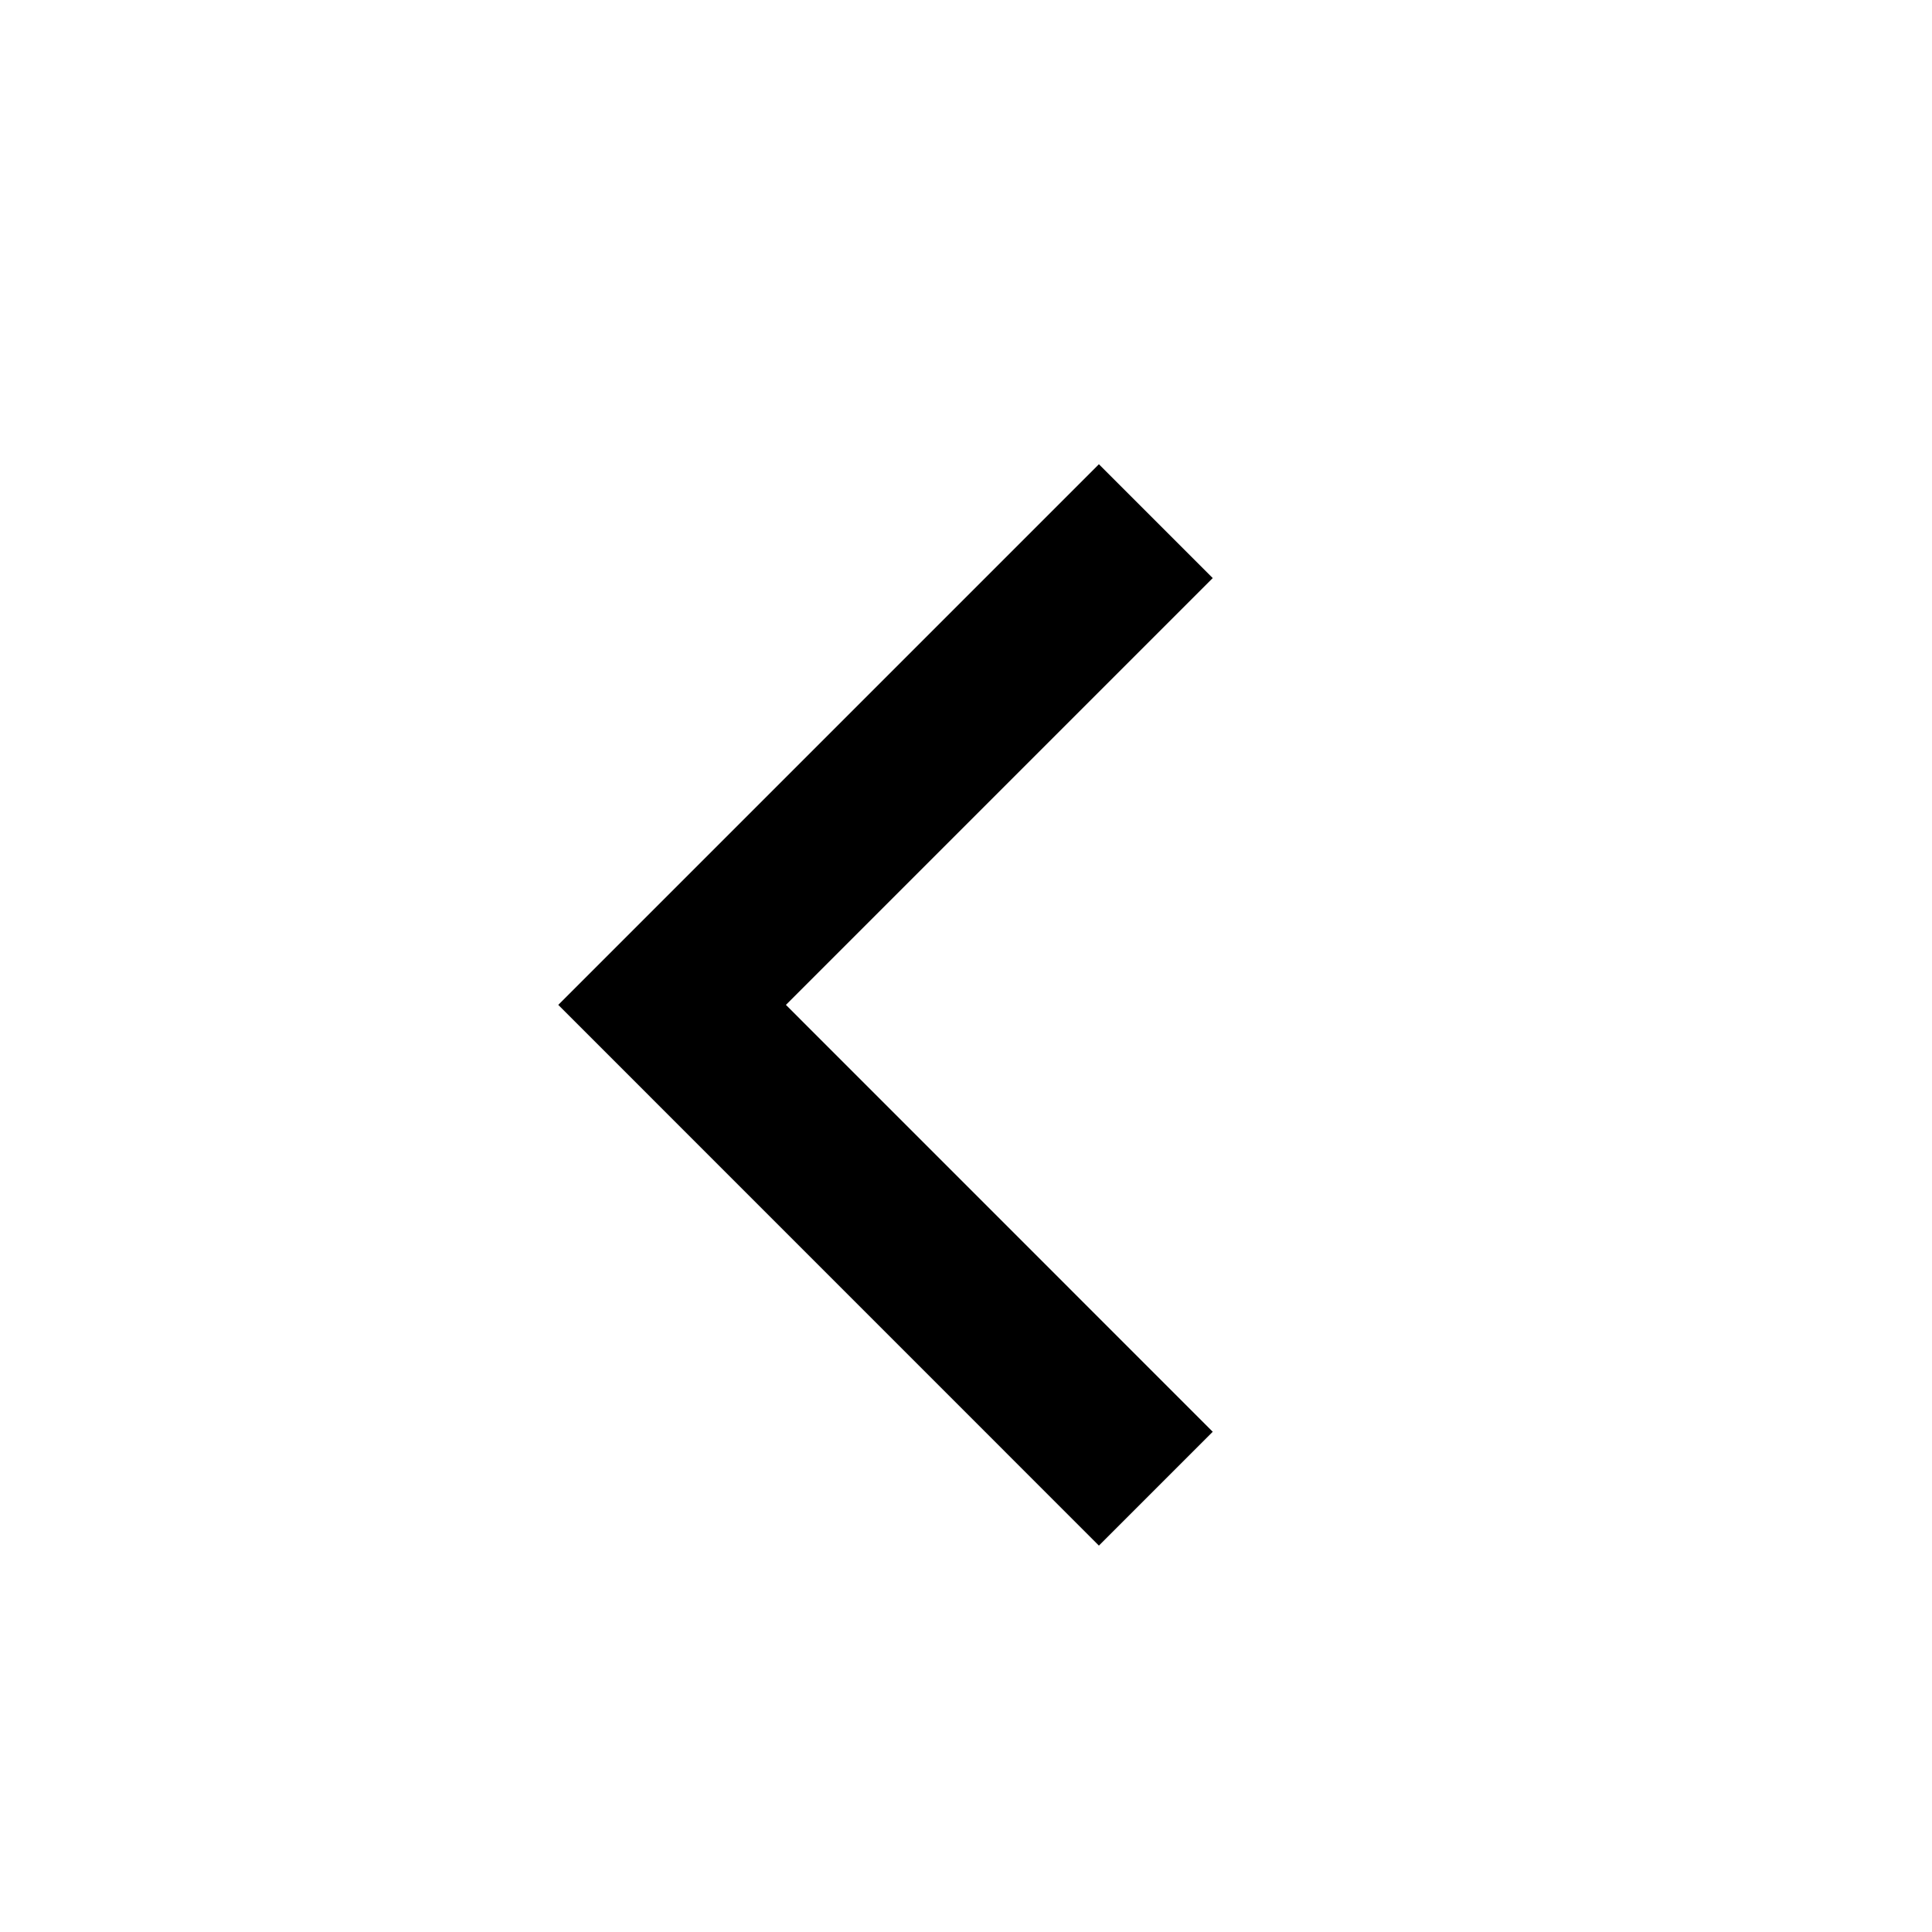
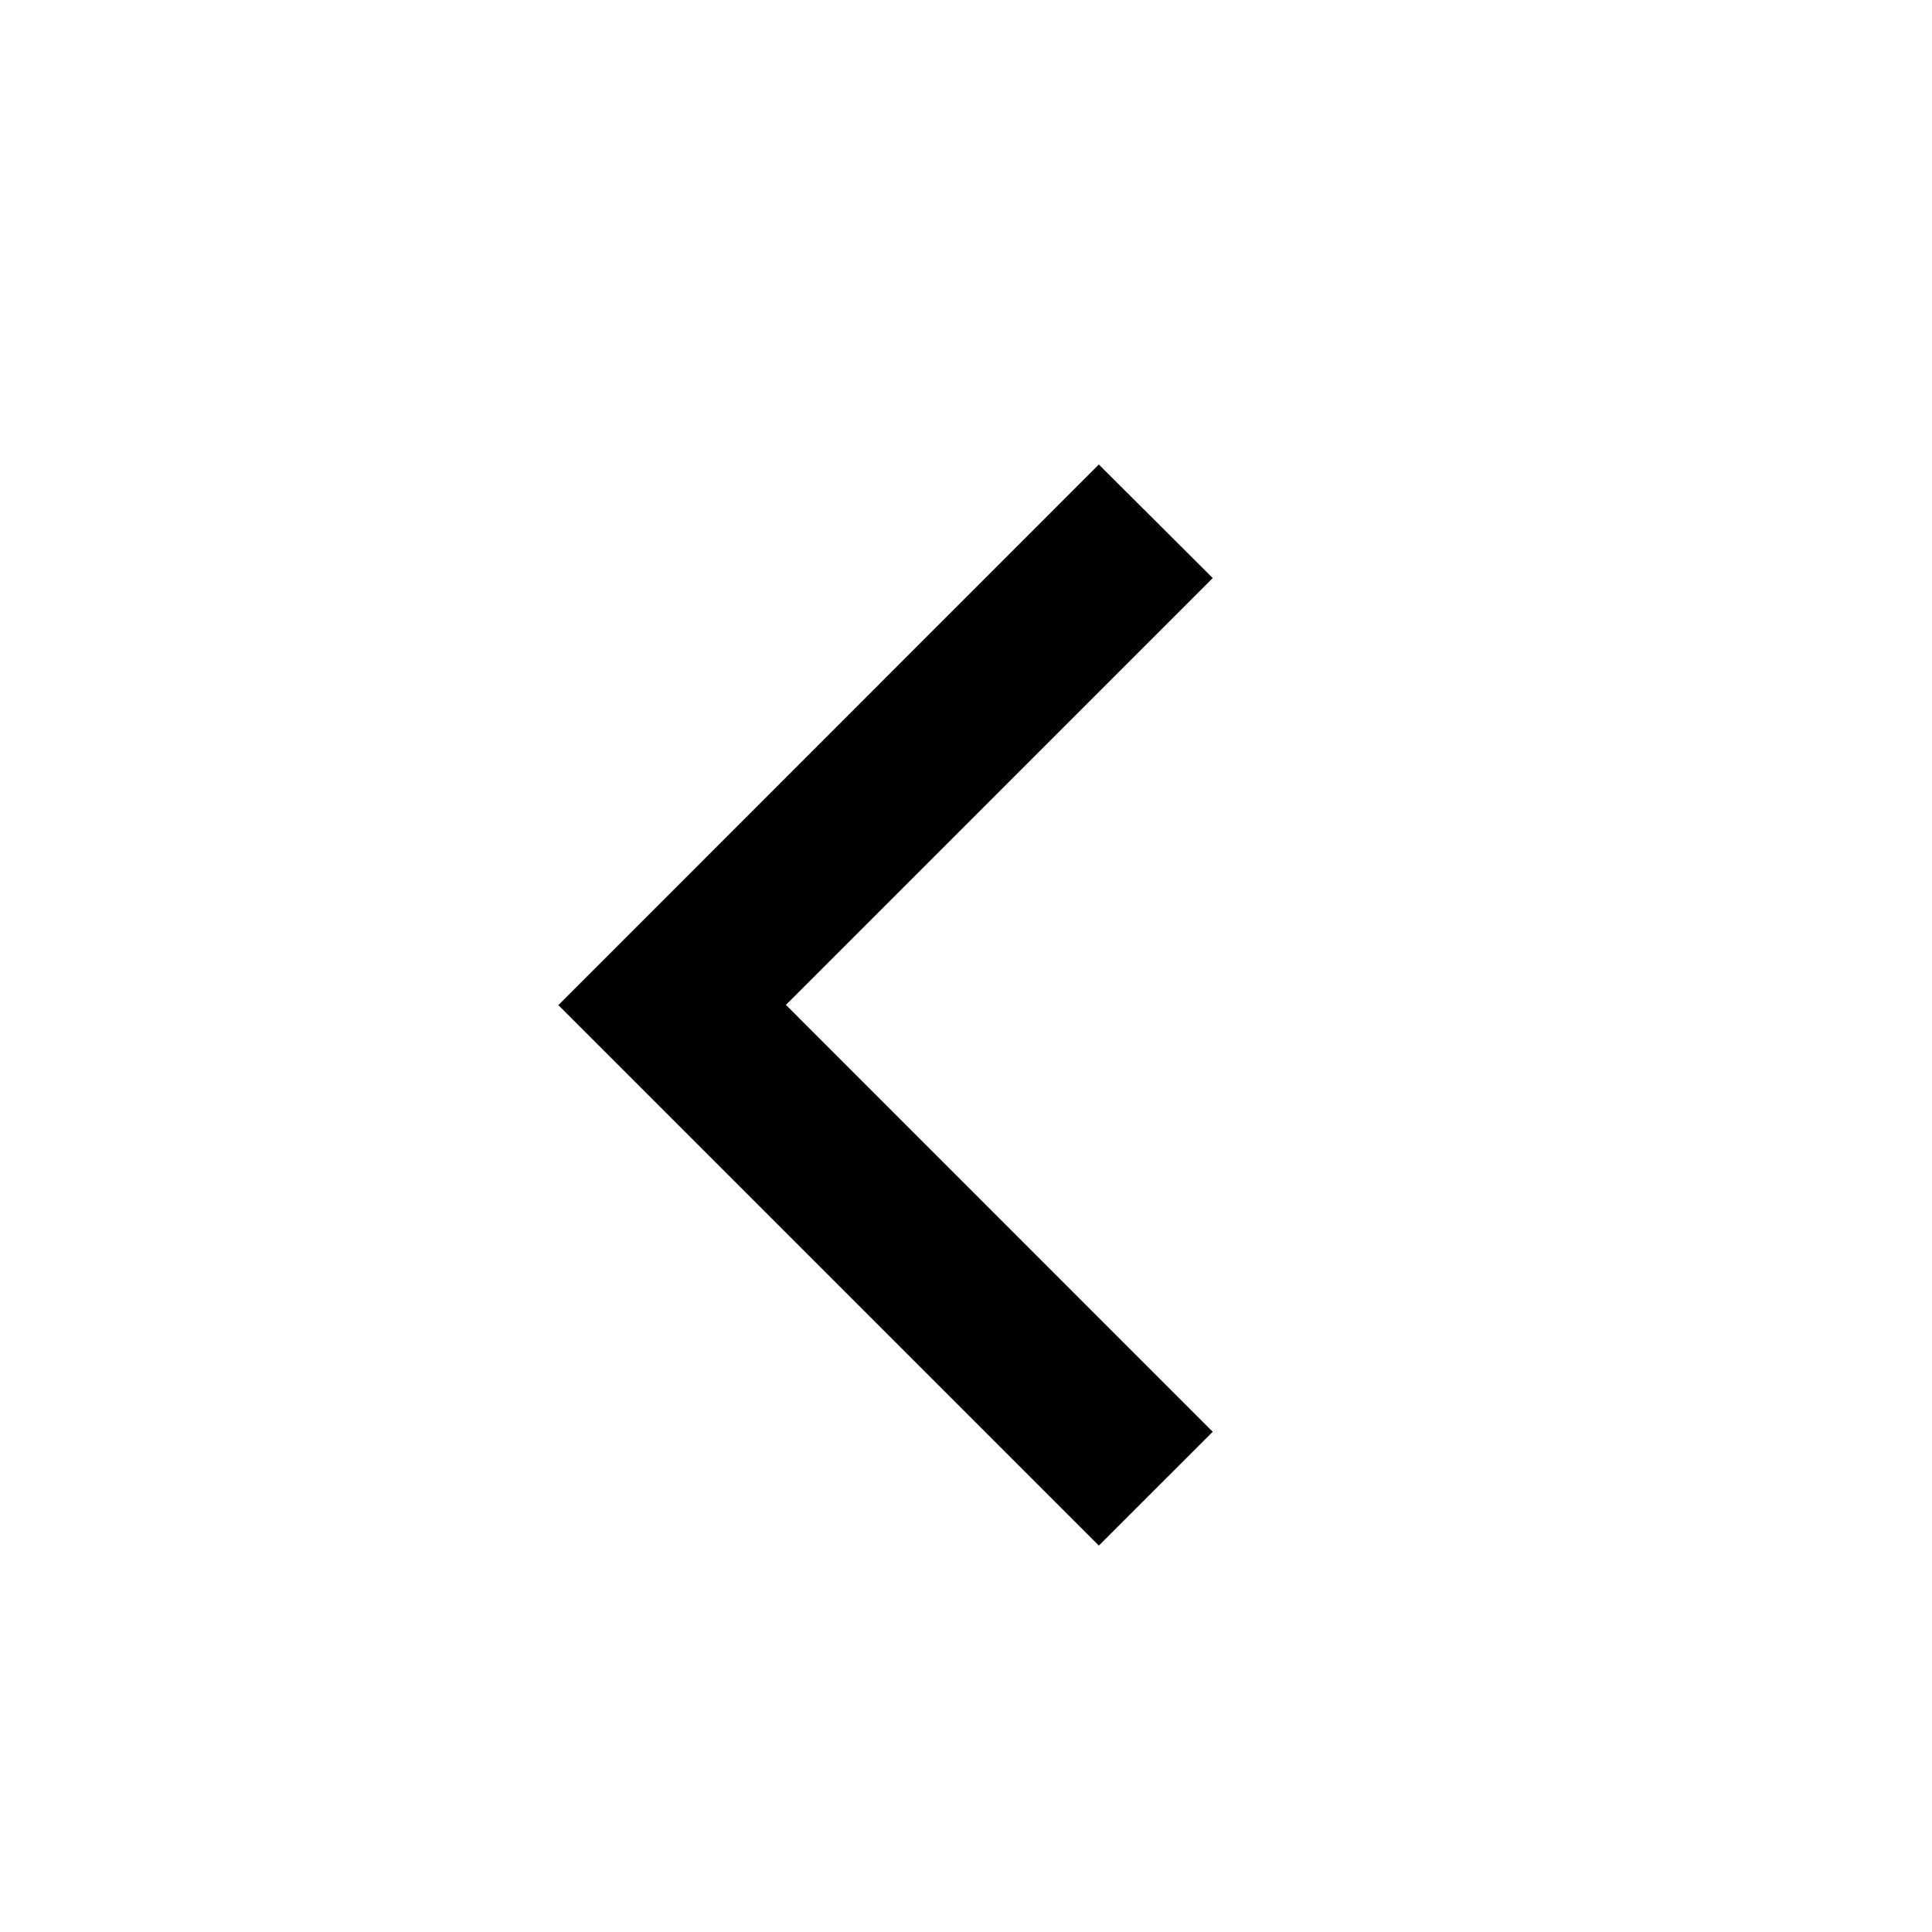
<svg xmlns="http://www.w3.org/2000/svg" width="24" height="24" viewBox="0 0 24 24">
  <g id="move-rtl">
-     <path id="arrow" d="M15.065 17.786l-5.302-5.303 5.302-5.302-1.414-1.414-6.716 6.716 6.716 6.717z" />
+     <path id="arrow" d="M15.065 17.786l-5.302-5.303 5.302-5.302L13.65 5.77l-6.714 6.716L13.65 19.2z" />
  </g>
</svg>
